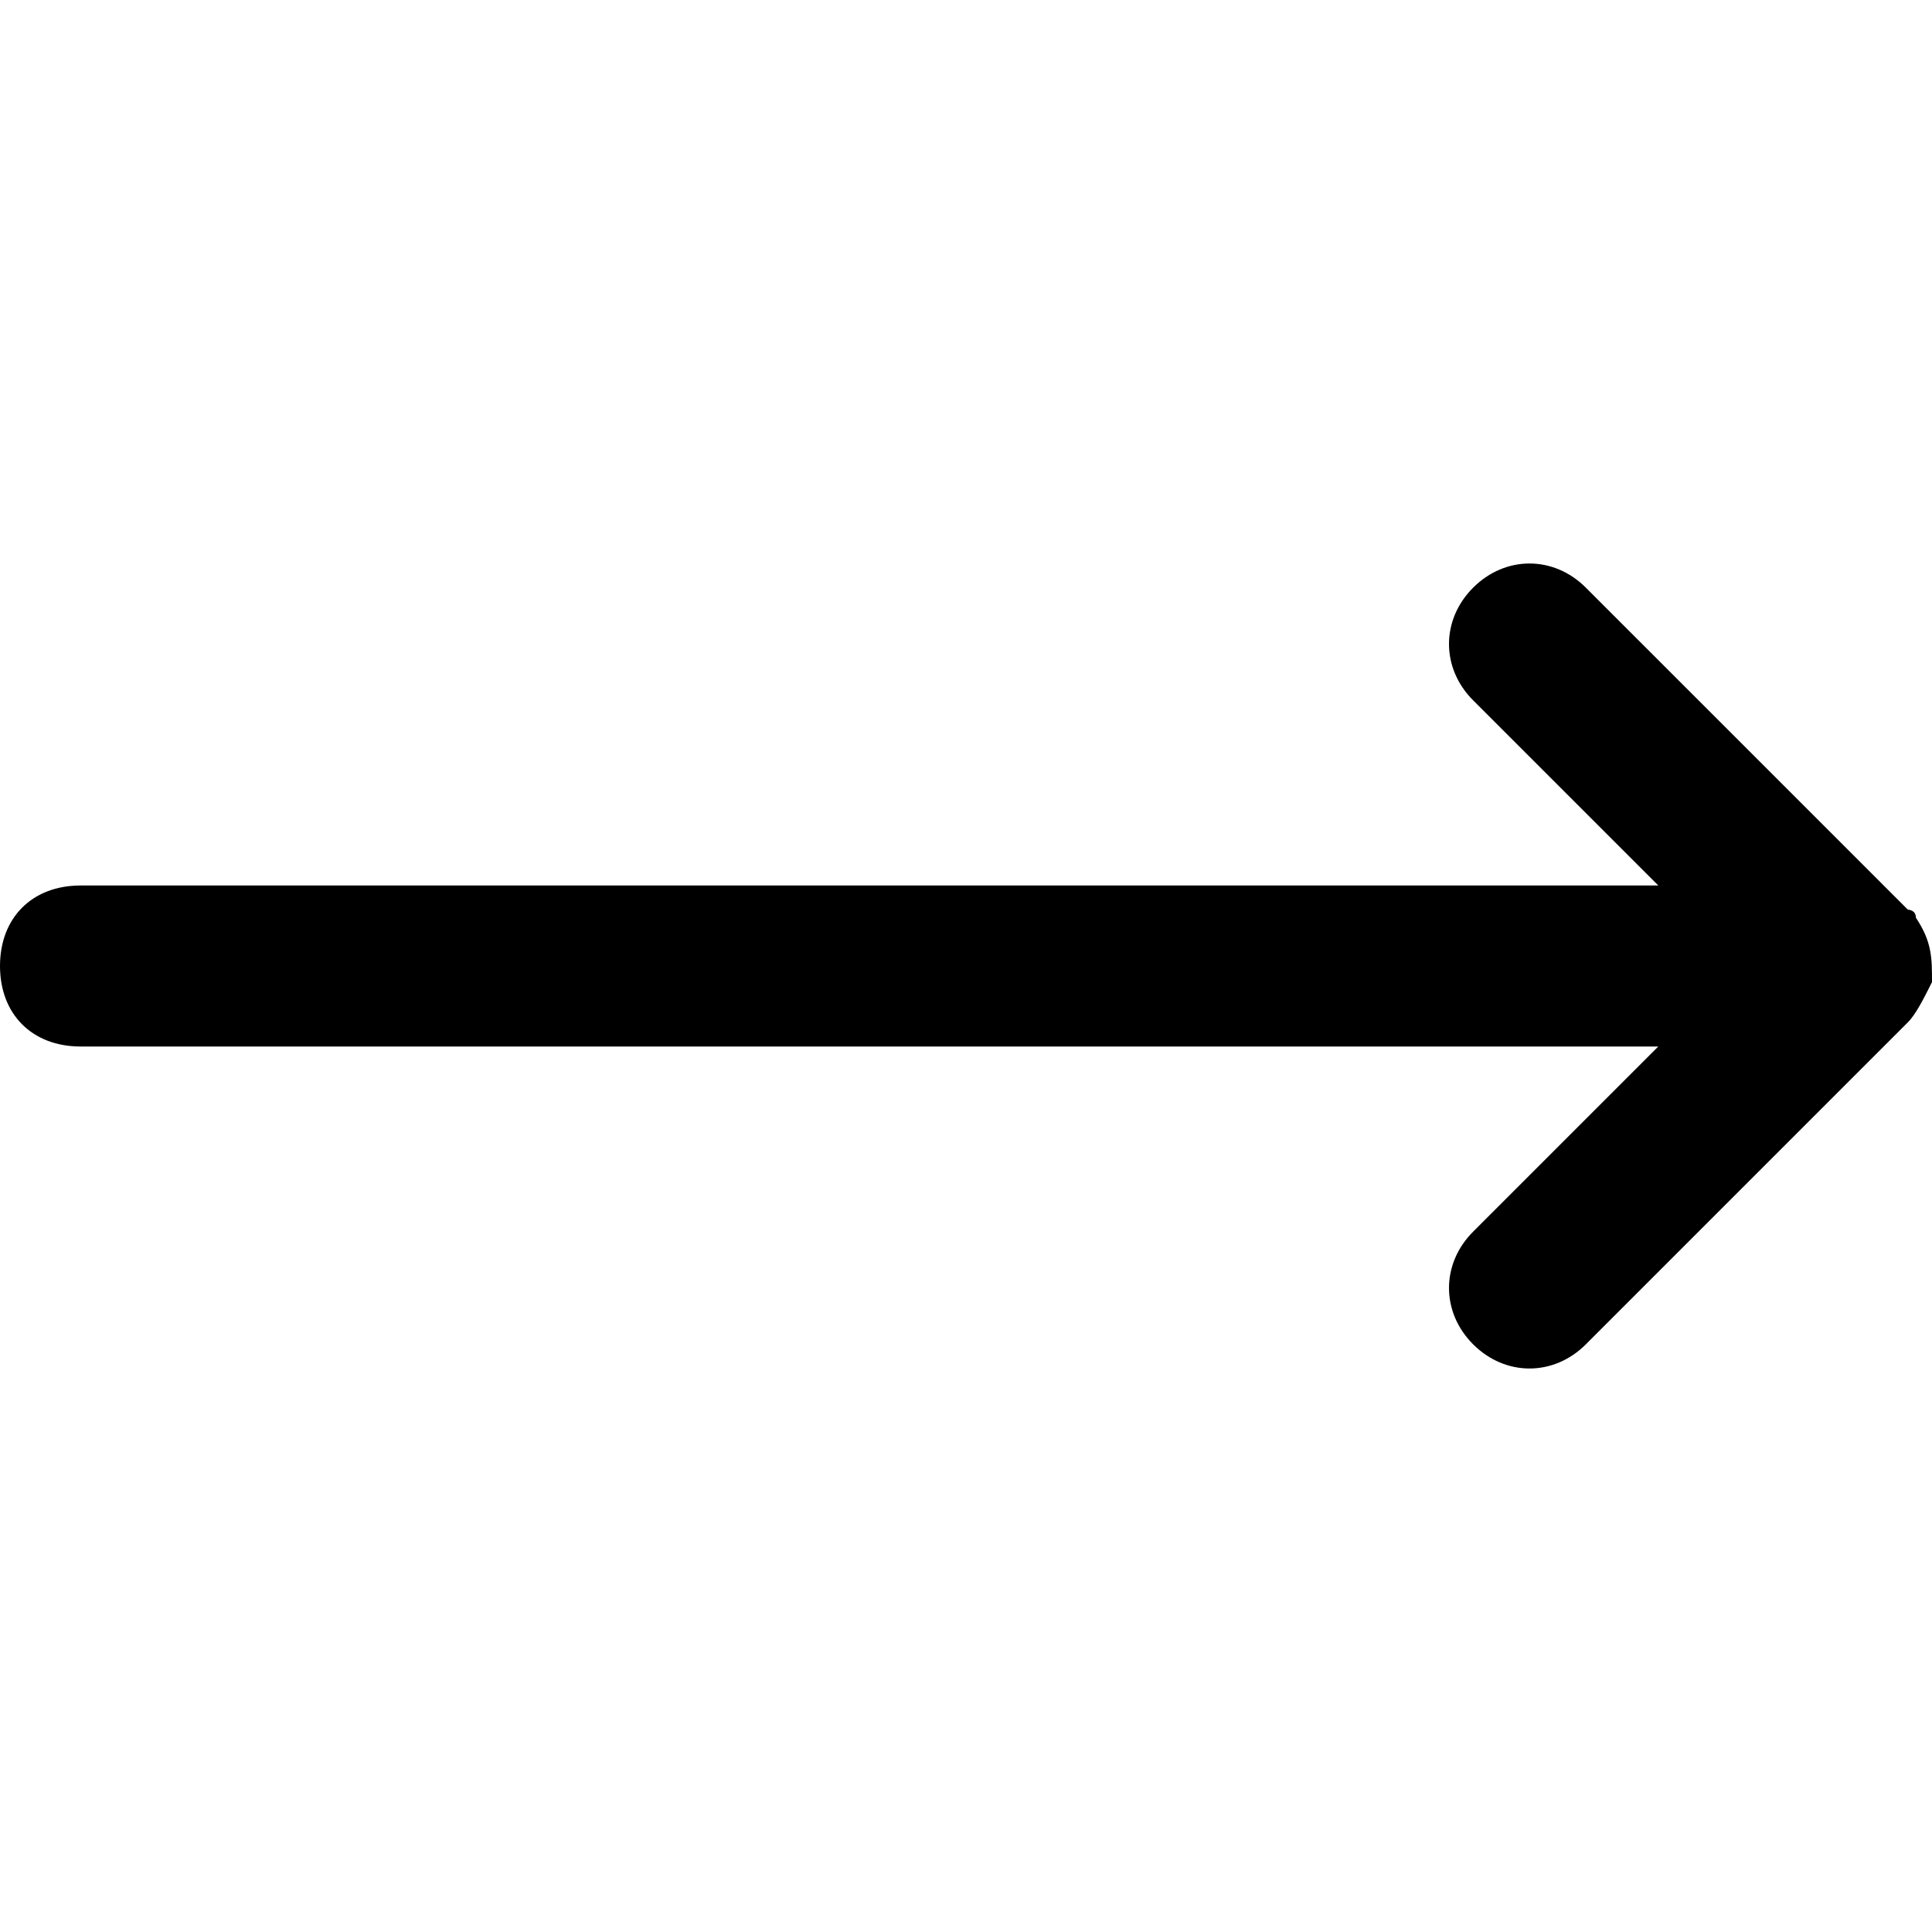
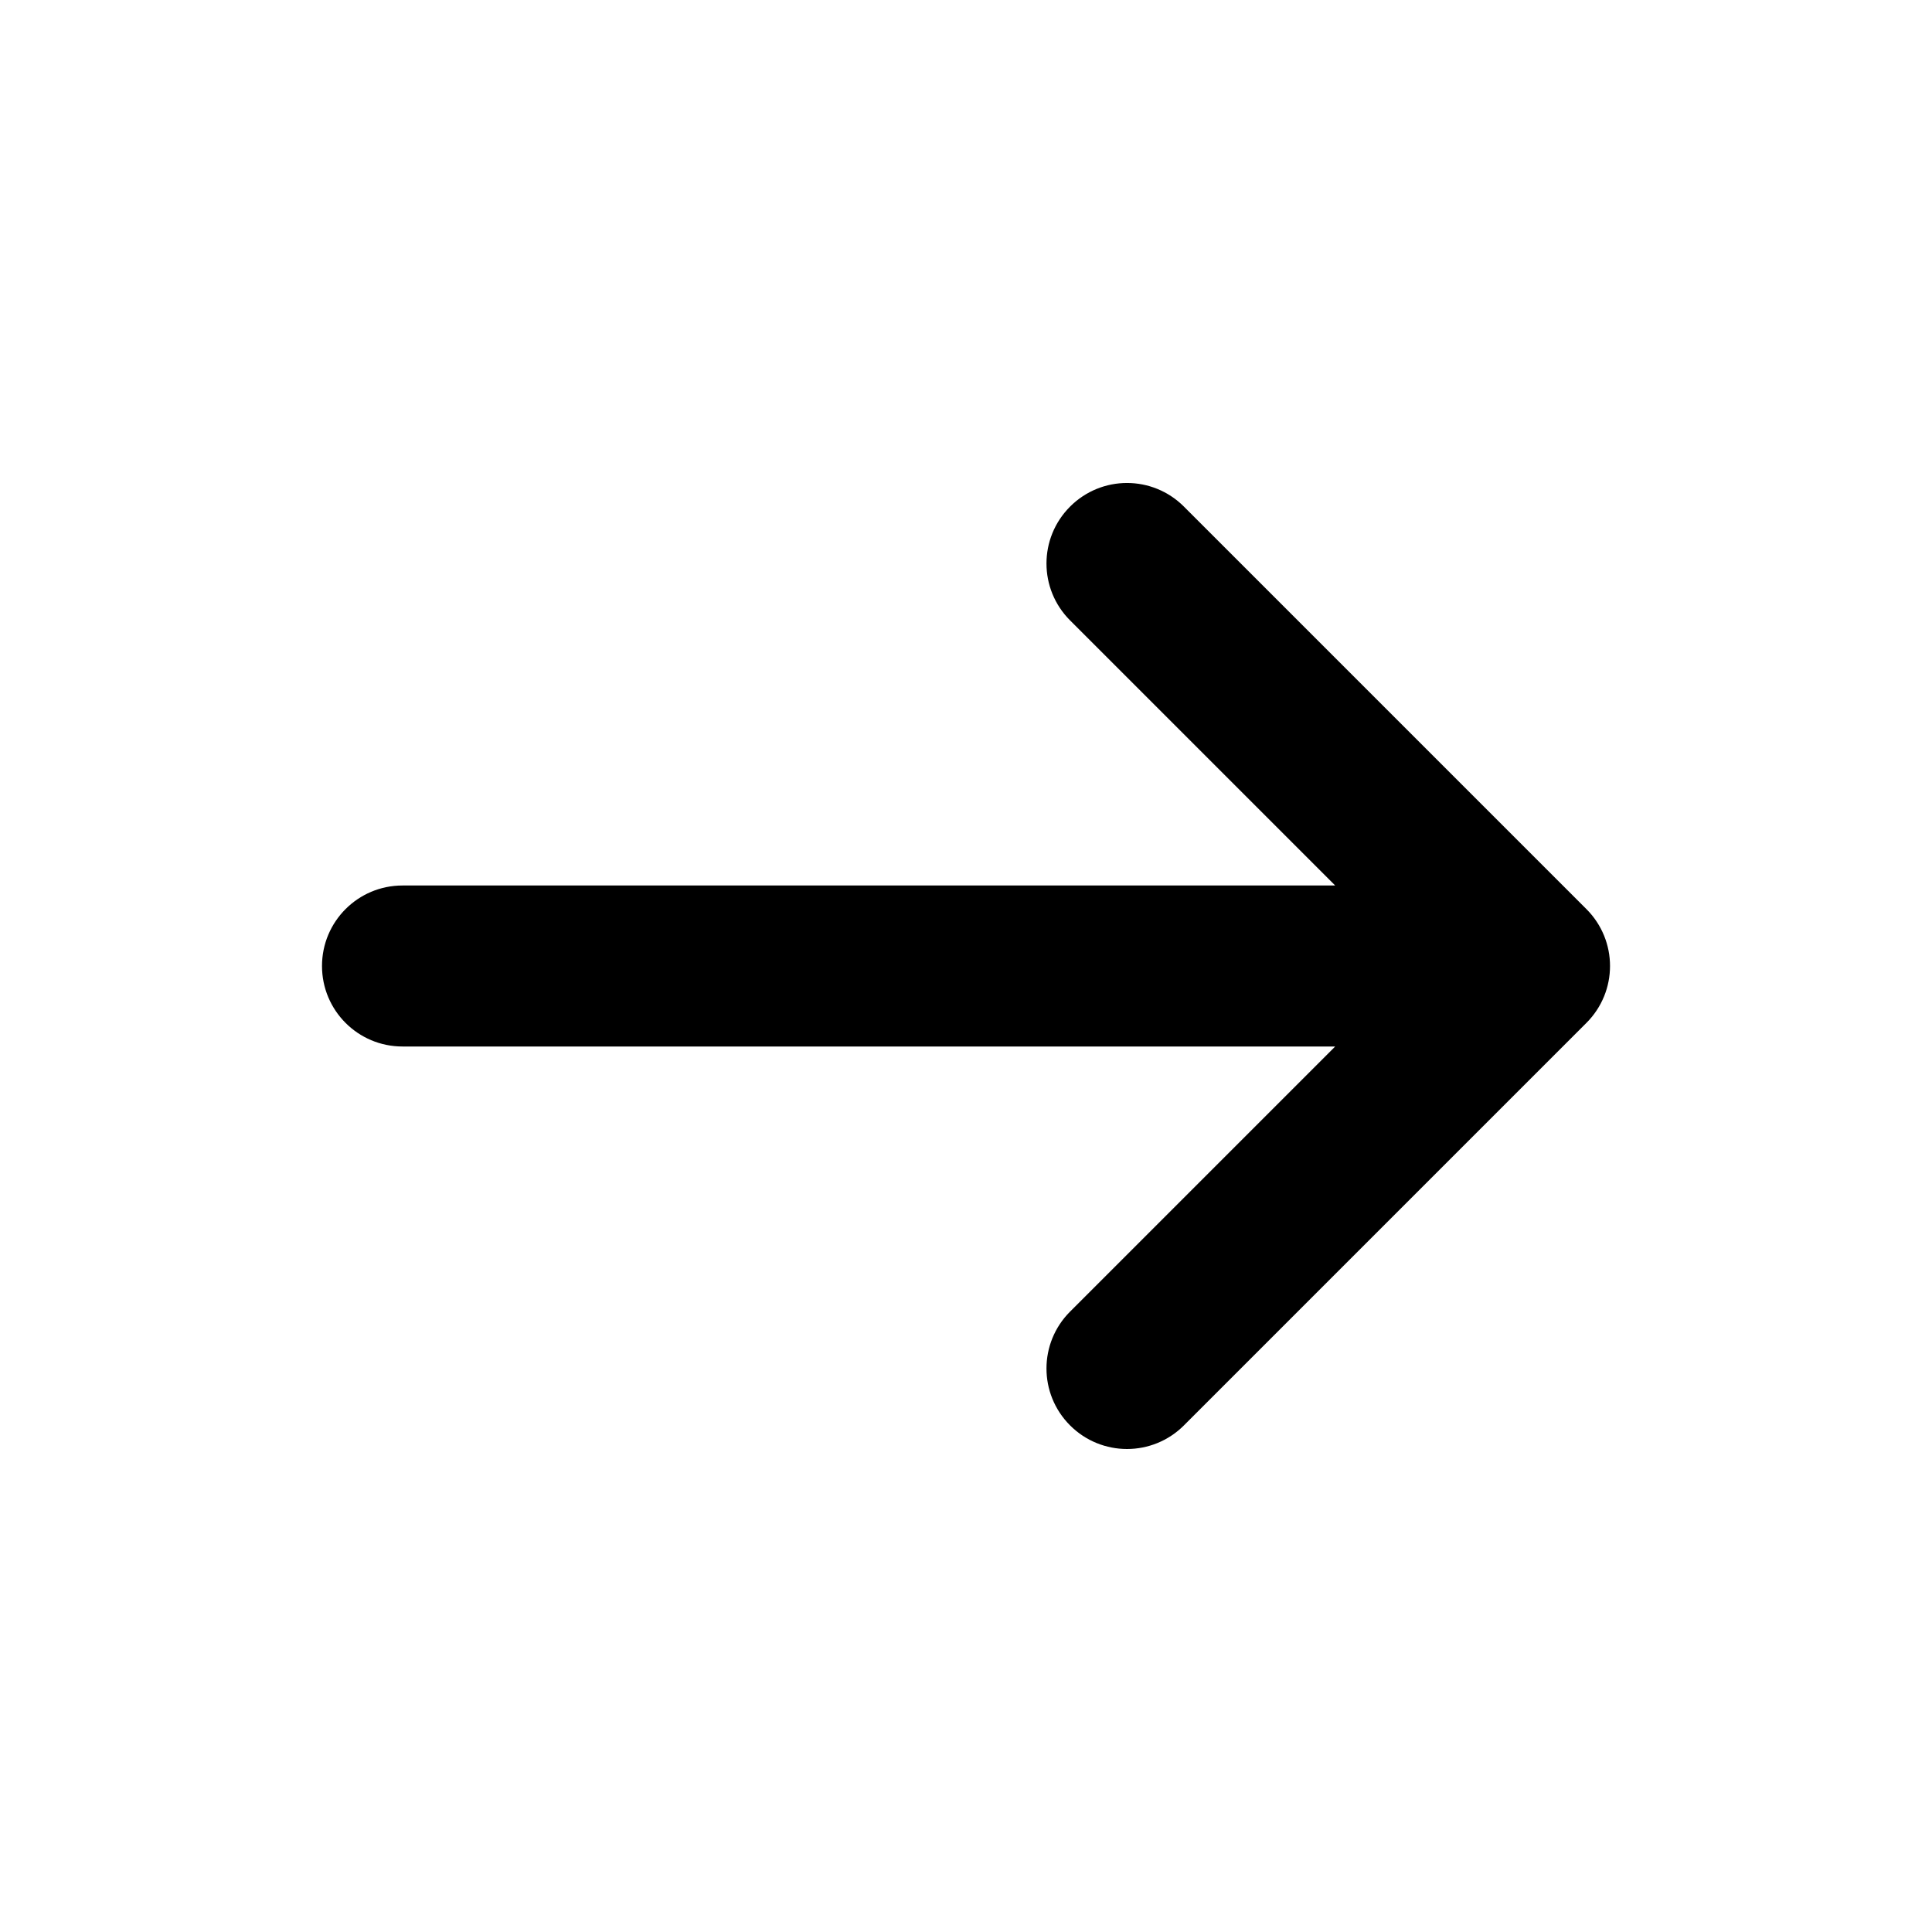
- <svg xmlns="http://www.w3.org/2000/svg" version="1.1" id="Layer_1" x="0px" y="0px" viewBox="0 0 24 24" style="enable-background:new 0 0 24 24;" xml:space="preserve">
-   <path id="Combined-Shape" d="M23.8,11.4c0-0.1-0.1-0.1-0.1-0.1l-4-4c-0.4-0.4-1-0.4-1.4,0c-0.4,0.4-0.4,1,0,1.4l2.3,2.3H1  c-0.6,0-1,0.4-1,1s0.4,1,1,1h19.6l-2.3,2.3c-0.4,0.4-0.4,1,0,1.4c0.4,0.4,1,0.4,1.4,0l4-4c0.1-0.1,0.2-0.3,0.3-0.5  C24,11.9,24,11.7,23.8,11.4L23.8,11.4z" />
+ <svg xmlns="http://www.w3.org/2000/svg" width="24px" height="24px" viewBox="0 0 24 24" version="1.1">
+   <path d="M19.707,11.293 L14.707,6.293 C14.316,5.902 13.684,5.902 13.293,6.293 C12.902,6.684 12.902,7.316 13.293,7.707 L16.586,11 L5,11 C4.447,11 4,11.448 4,12 C4,12.552 4.447,13 5,13 L16.586,13 L13.293,16.293 C12.902,16.684 12.902,17.316 13.293,17.707 C13.488,17.902 13.744,18 14,18 C14.256,18 14.512,17.902 14.707,17.707 L19.707,12.707 C20.098,12.316 20.098,11.684 19.707,11.293" id="Icon" />
</svg>
